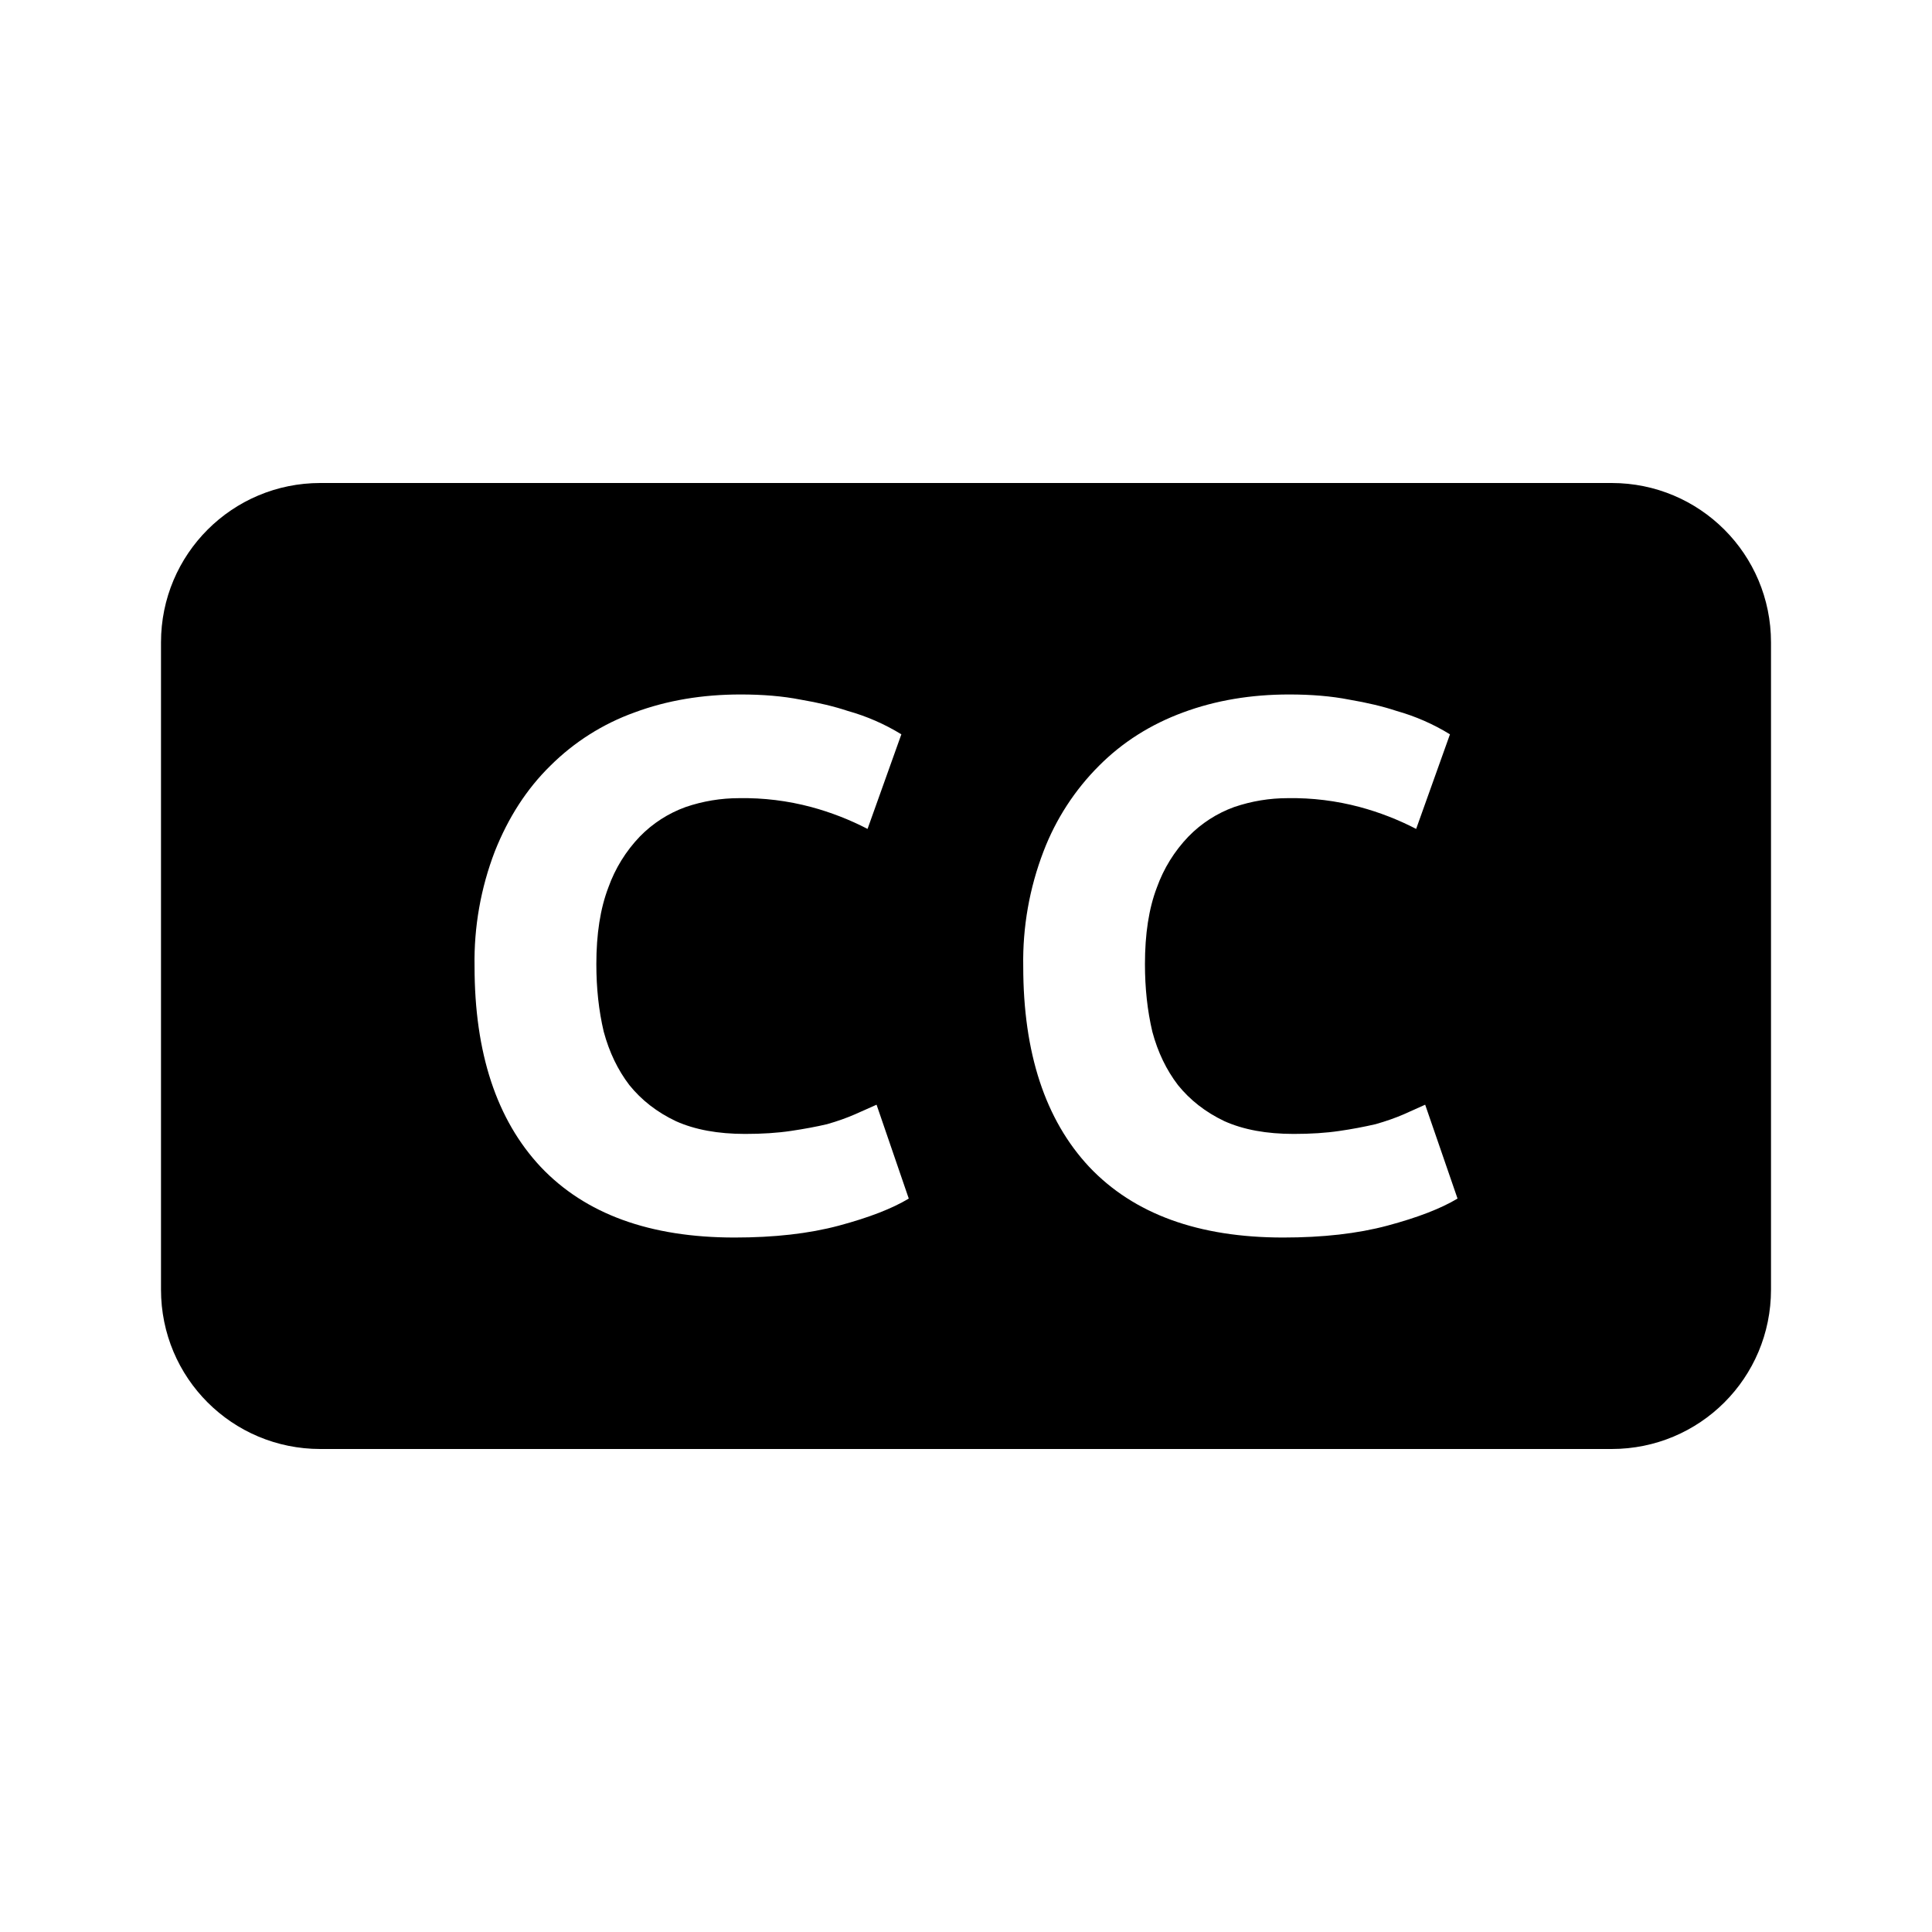
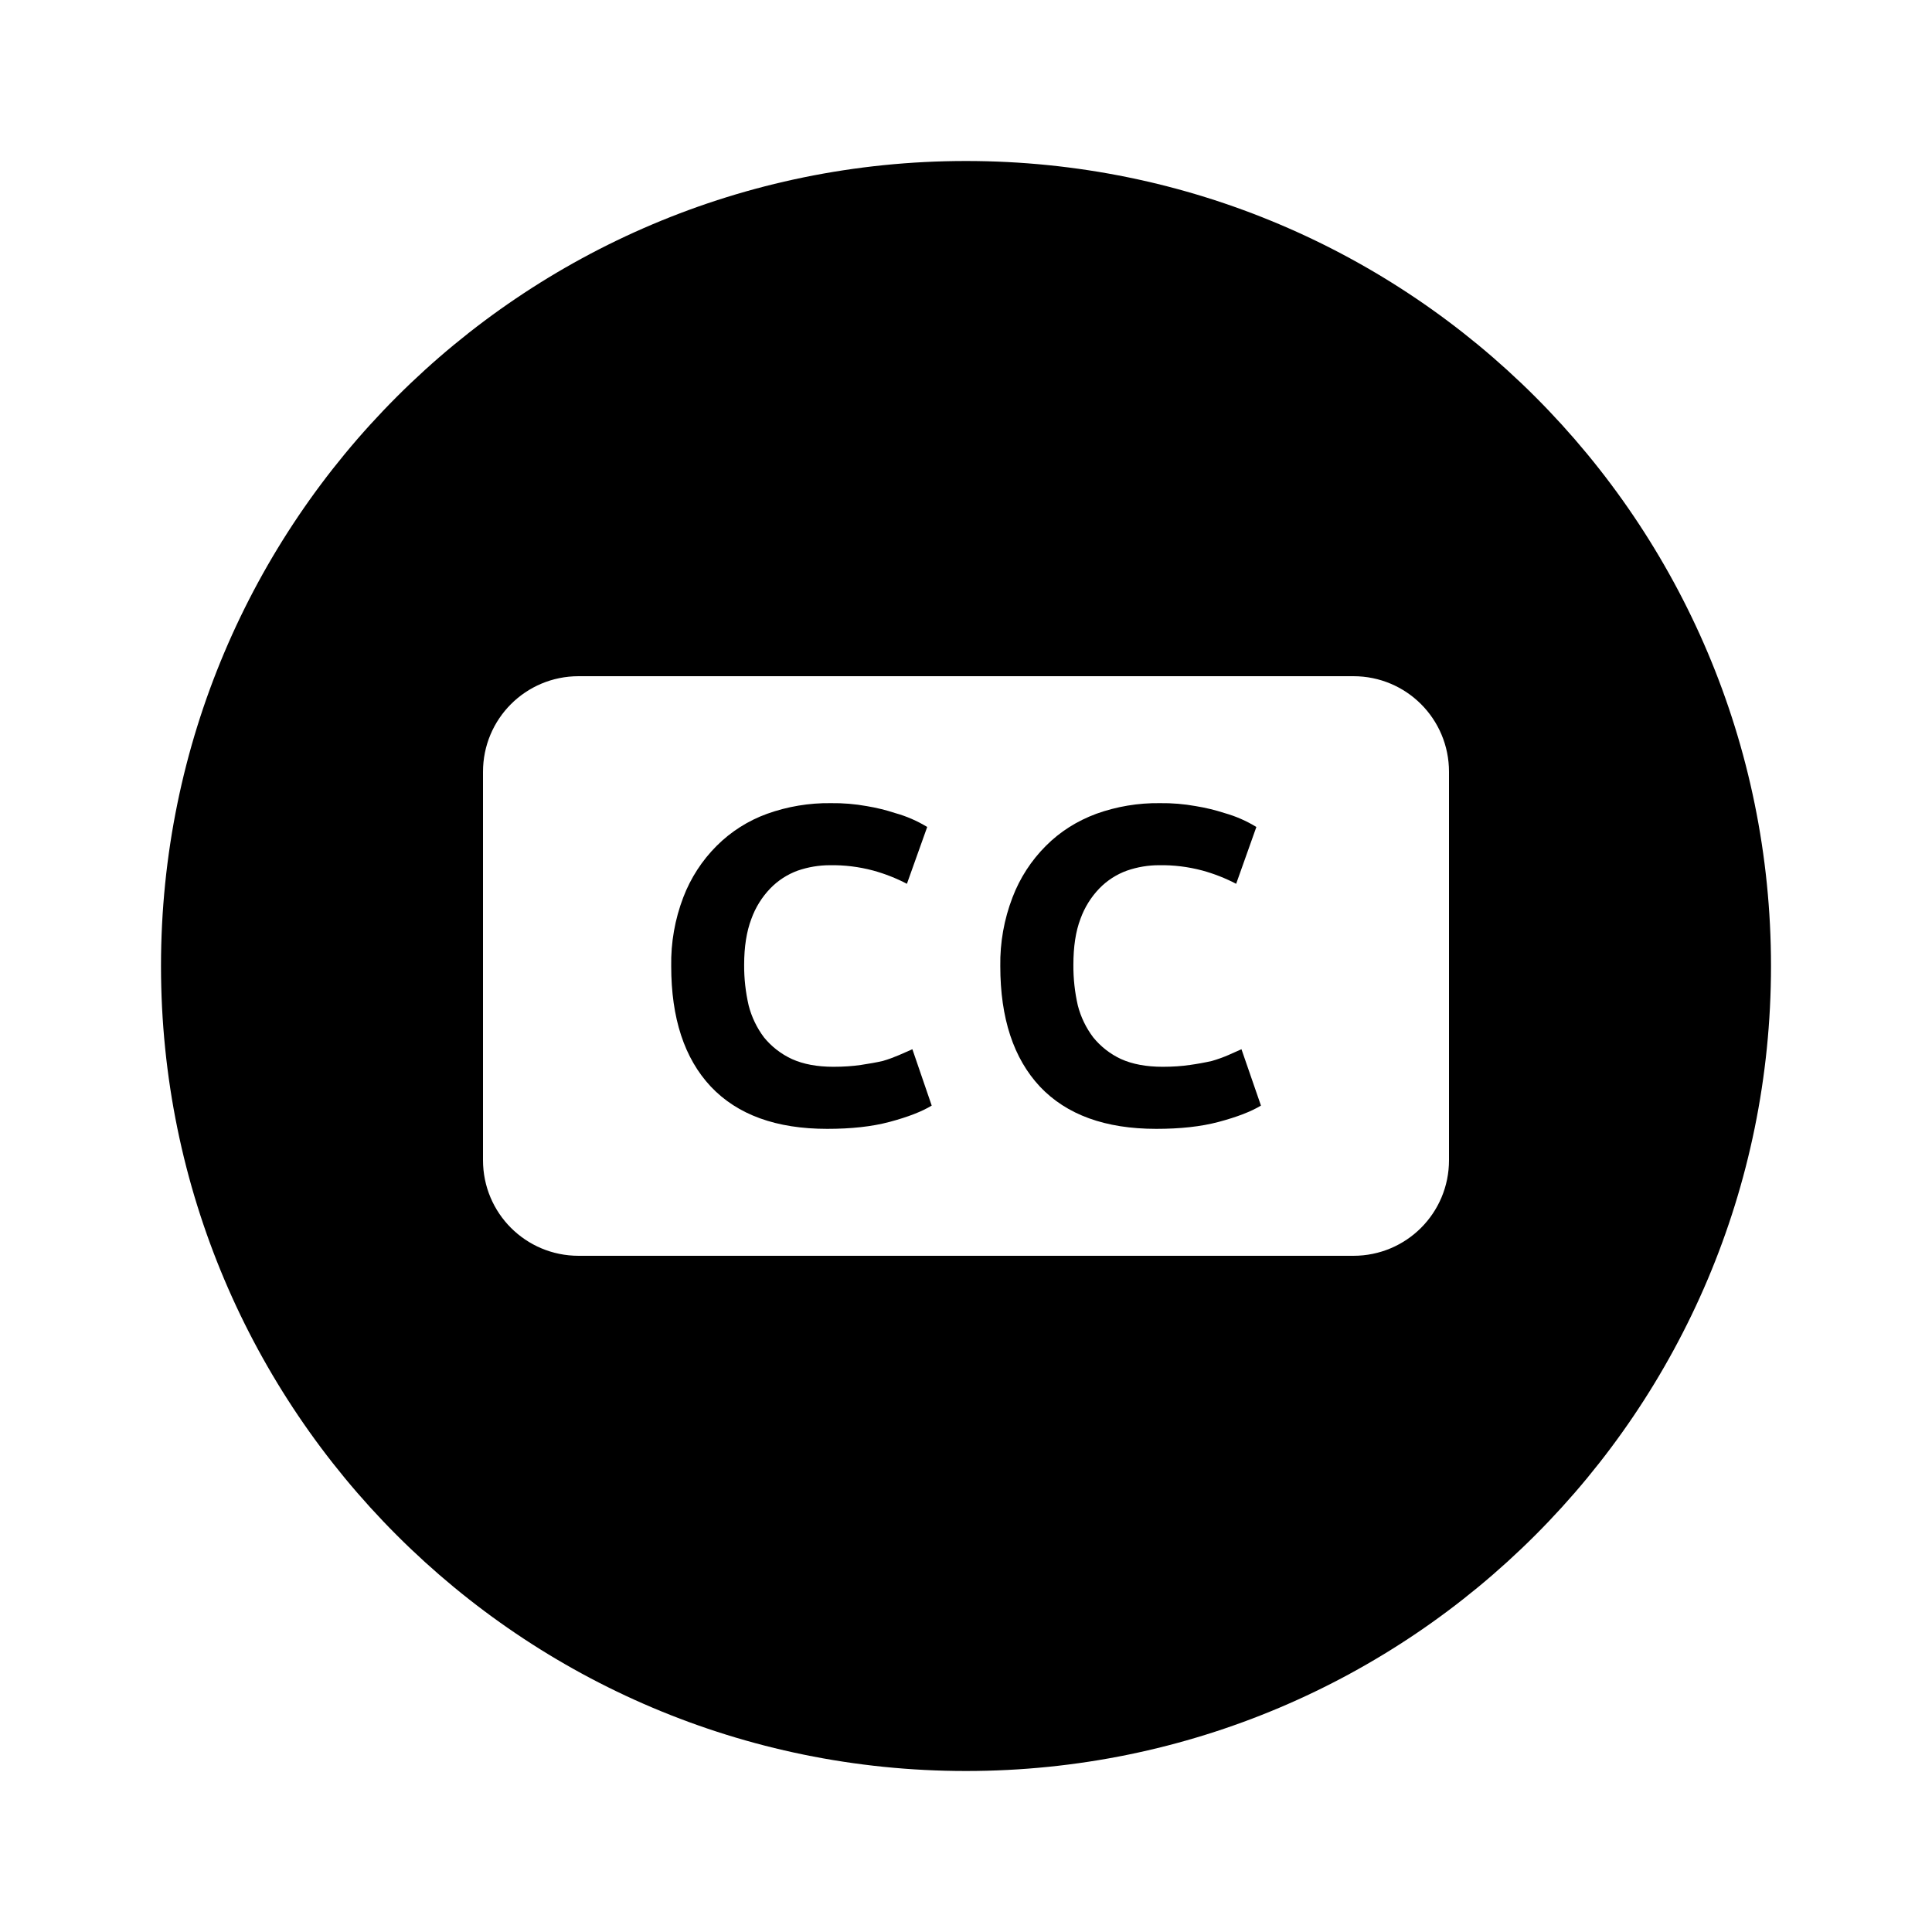
<svg xmlns="http://www.w3.org/2000/svg" viewBox="0 0 24 24">
-   <path d="M3.98 6C2.885 6 2 6.884 2 7.98v8.04C2 17.117 2.884 18 3.98 18h16.04c1.096 0 1.98-.883 1.98-1.98V7.98C22 6.885 21.116 6 20.02 6H3.98zM9.2 8.627c.273 0 .521.02.745.064.224.038.42.085.588.141a2.612 2.612 0 0 1 .664.29l-.42 1.175a3.508 3.508 0 0 0-.7-.272 3.257 3.257 0 0 0-.895-.11 2.05 2.05 0 0 0-.664.11 1.51 1.51 0 0 0-.569.366 1.779 1.779 0 0 0-.392.634c-.1.262-.149.578-.149.952 0 .298.03.578.092.84.069.255.175.475.318.662.15.186.342.337.579.449.236.106.523.158.859.158.211 0 .4-.012.568-.037s.319-.053.45-.084c.13-.037.244-.078.343-.121l.272-.121.4 1.166c-.205.124-.494.236-.867.336-.373.1-.805.148-1.297.148-1.052 0-1.854-.292-2.408-.877-.548-.585-.822-1.416-.822-2.492a3.8 3.8 0 0 1 .252-1.428c.168-.423.398-.778.69-1.064a2.847 2.847 0 0 1 1.046-.662c.404-.15.843-.223 1.316-.223zm6.814 0c.274 0 .522.02.746.064.224.038.422.085.59.141a2.612 2.612 0 0 1 .662.29l-.42 1.175a3.508 3.508 0 0 0-.701-.272 3.257 3.257 0 0 0-.895-.11c-.224 0-.446.036-.664.11a1.51 1.51 0 0 0-.568.366 1.779 1.779 0 0 0-.393.634c-.1.262-.148.578-.148.952 0 .298.03.578.092.84.068.255.175.475.318.662.15.186.342.337.578.449.237.106.523.158.86.158.211 0 .4-.012.568-.037a5.46 5.46 0 0 0 .449-.084c.13-.037.246-.078.346-.121l.27-.121.402 1.166c-.206.124-.496.236-.87.336-.373.1-.805.148-1.296.148-1.052 0-1.855-.292-2.409-.877-.547-.585-.82-1.416-.82-2.492a3.8 3.8 0 0 1 .252-1.428 3.03 3.03 0 0 1 .69-1.064c.292-.293.64-.513 1.044-.662.405-.15.844-.223 1.317-.223z" />
+   <path d="M12 2A10 10 0 0 0 2 12a10 10 0 0 0 10 10 10 10 0 0 0 10-10A10 10 0 0 0 12 2zM7.187 8.4h9.625C17.47 8.4 18 8.93 18 9.588v4.824c0 .658-.53 1.188-1.188 1.188H7.188C6.53 15.6 6 15.07 6 14.412V9.588C6 8.93 6.53 8.4 7.188 8.4zm3.133 1.577a2.26 2.26 0 0 0-.79.132 1.708 1.708 0 0 0-.628.399 1.821 1.821 0 0 0-.414.639 2.28 2.28 0 0 0-.15.855c0 .646.163 1.145.492 1.496.332.351.814.525 1.445.525.296 0 .554-.027.778-.087s.398-.127.521-.202l-.24-.7-.164.072c-.06.025-.127.052-.205.074-.079.018-.169.034-.27.049s-.215.023-.342.023c-.201 0-.374-.032-.515-.096a.974.974 0 0 1-.348-.27 1.126 1.126 0 0 1-.19-.396 2.182 2.182 0 0 1-.056-.504c0-.224.03-.415.09-.572a1.067 1.067 0 0 1 .236-.379.906.906 0 0 1 .34-.22 1.23 1.23 0 0 1 .399-.067 1.954 1.954 0 0 1 .537.066 2.105 2.105 0 0 1 .42.165l.252-.706a1.567 1.567 0 0 0-.399-.173 2.358 2.358 0 0 0-.351-.086 2.337 2.337 0 0 0-.448-.037zm4.088 0a2.25 2.25 0 0 0-.789.132c-.242.09-.452.223-.627.399a1.818 1.818 0 0 0-.414.639 2.28 2.28 0 0 0-.152.855c0 .646.164 1.145.492 1.496.332.351.814.525 1.445.525.295 0 .554-.027.778-.087.224-.06.4-.127.523-.202l-.242-.7-.162.072a1.7 1.7 0 0 1-.207.074 3.276 3.276 0 0 1-.27.049c-.1.015-.213.023-.34.023-.202 0-.375-.032-.517-.096a.972.972 0 0 1-.346-.27 1.119 1.119 0 0 1-.191-.396 2.184 2.184 0 0 1-.055-.504c0-.224.028-.415.088-.572a1.067 1.067 0 0 1 .236-.379.906.906 0 0 1 .342-.22c.13-.045.264-.067.398-.067a1.954 1.954 0 0 1 .538.066 2.105 2.105 0 0 1 .42.165l.251-.706a1.567 1.567 0 0 0-.396-.173 2.418 2.418 0 0 0-.356-.086 2.333 2.333 0 0 0-.447-.037z" />
</svg>
